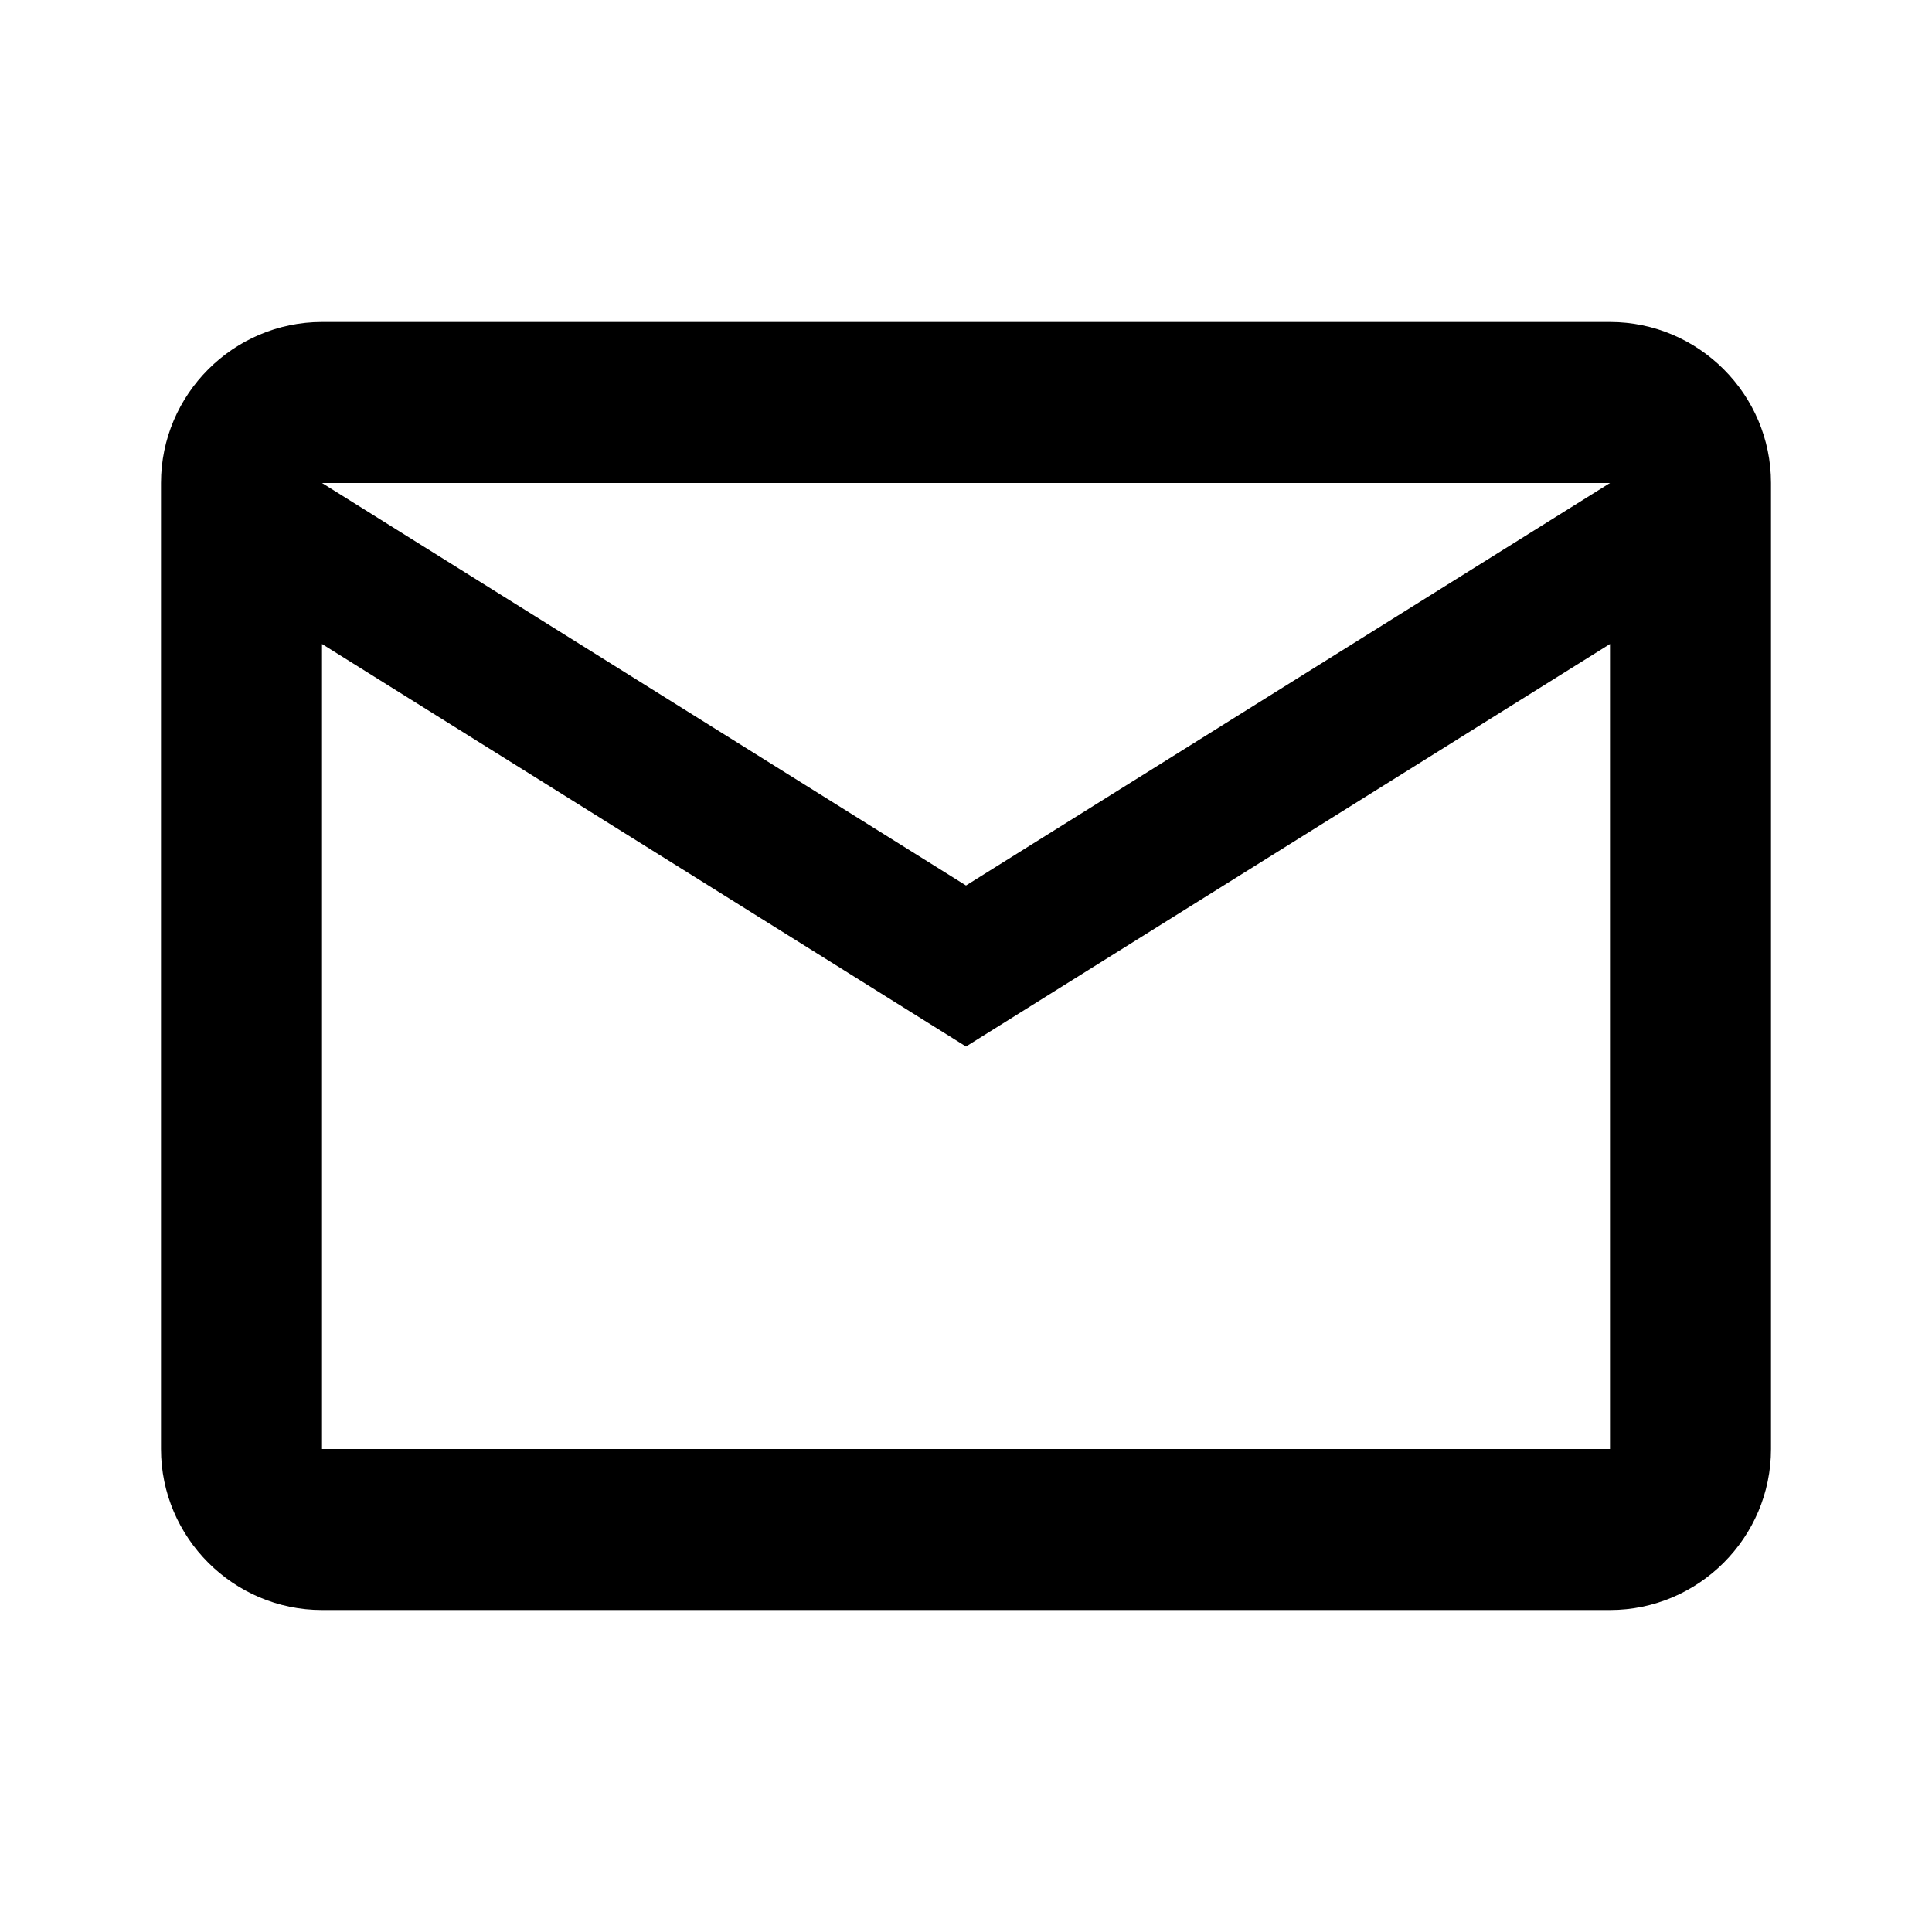
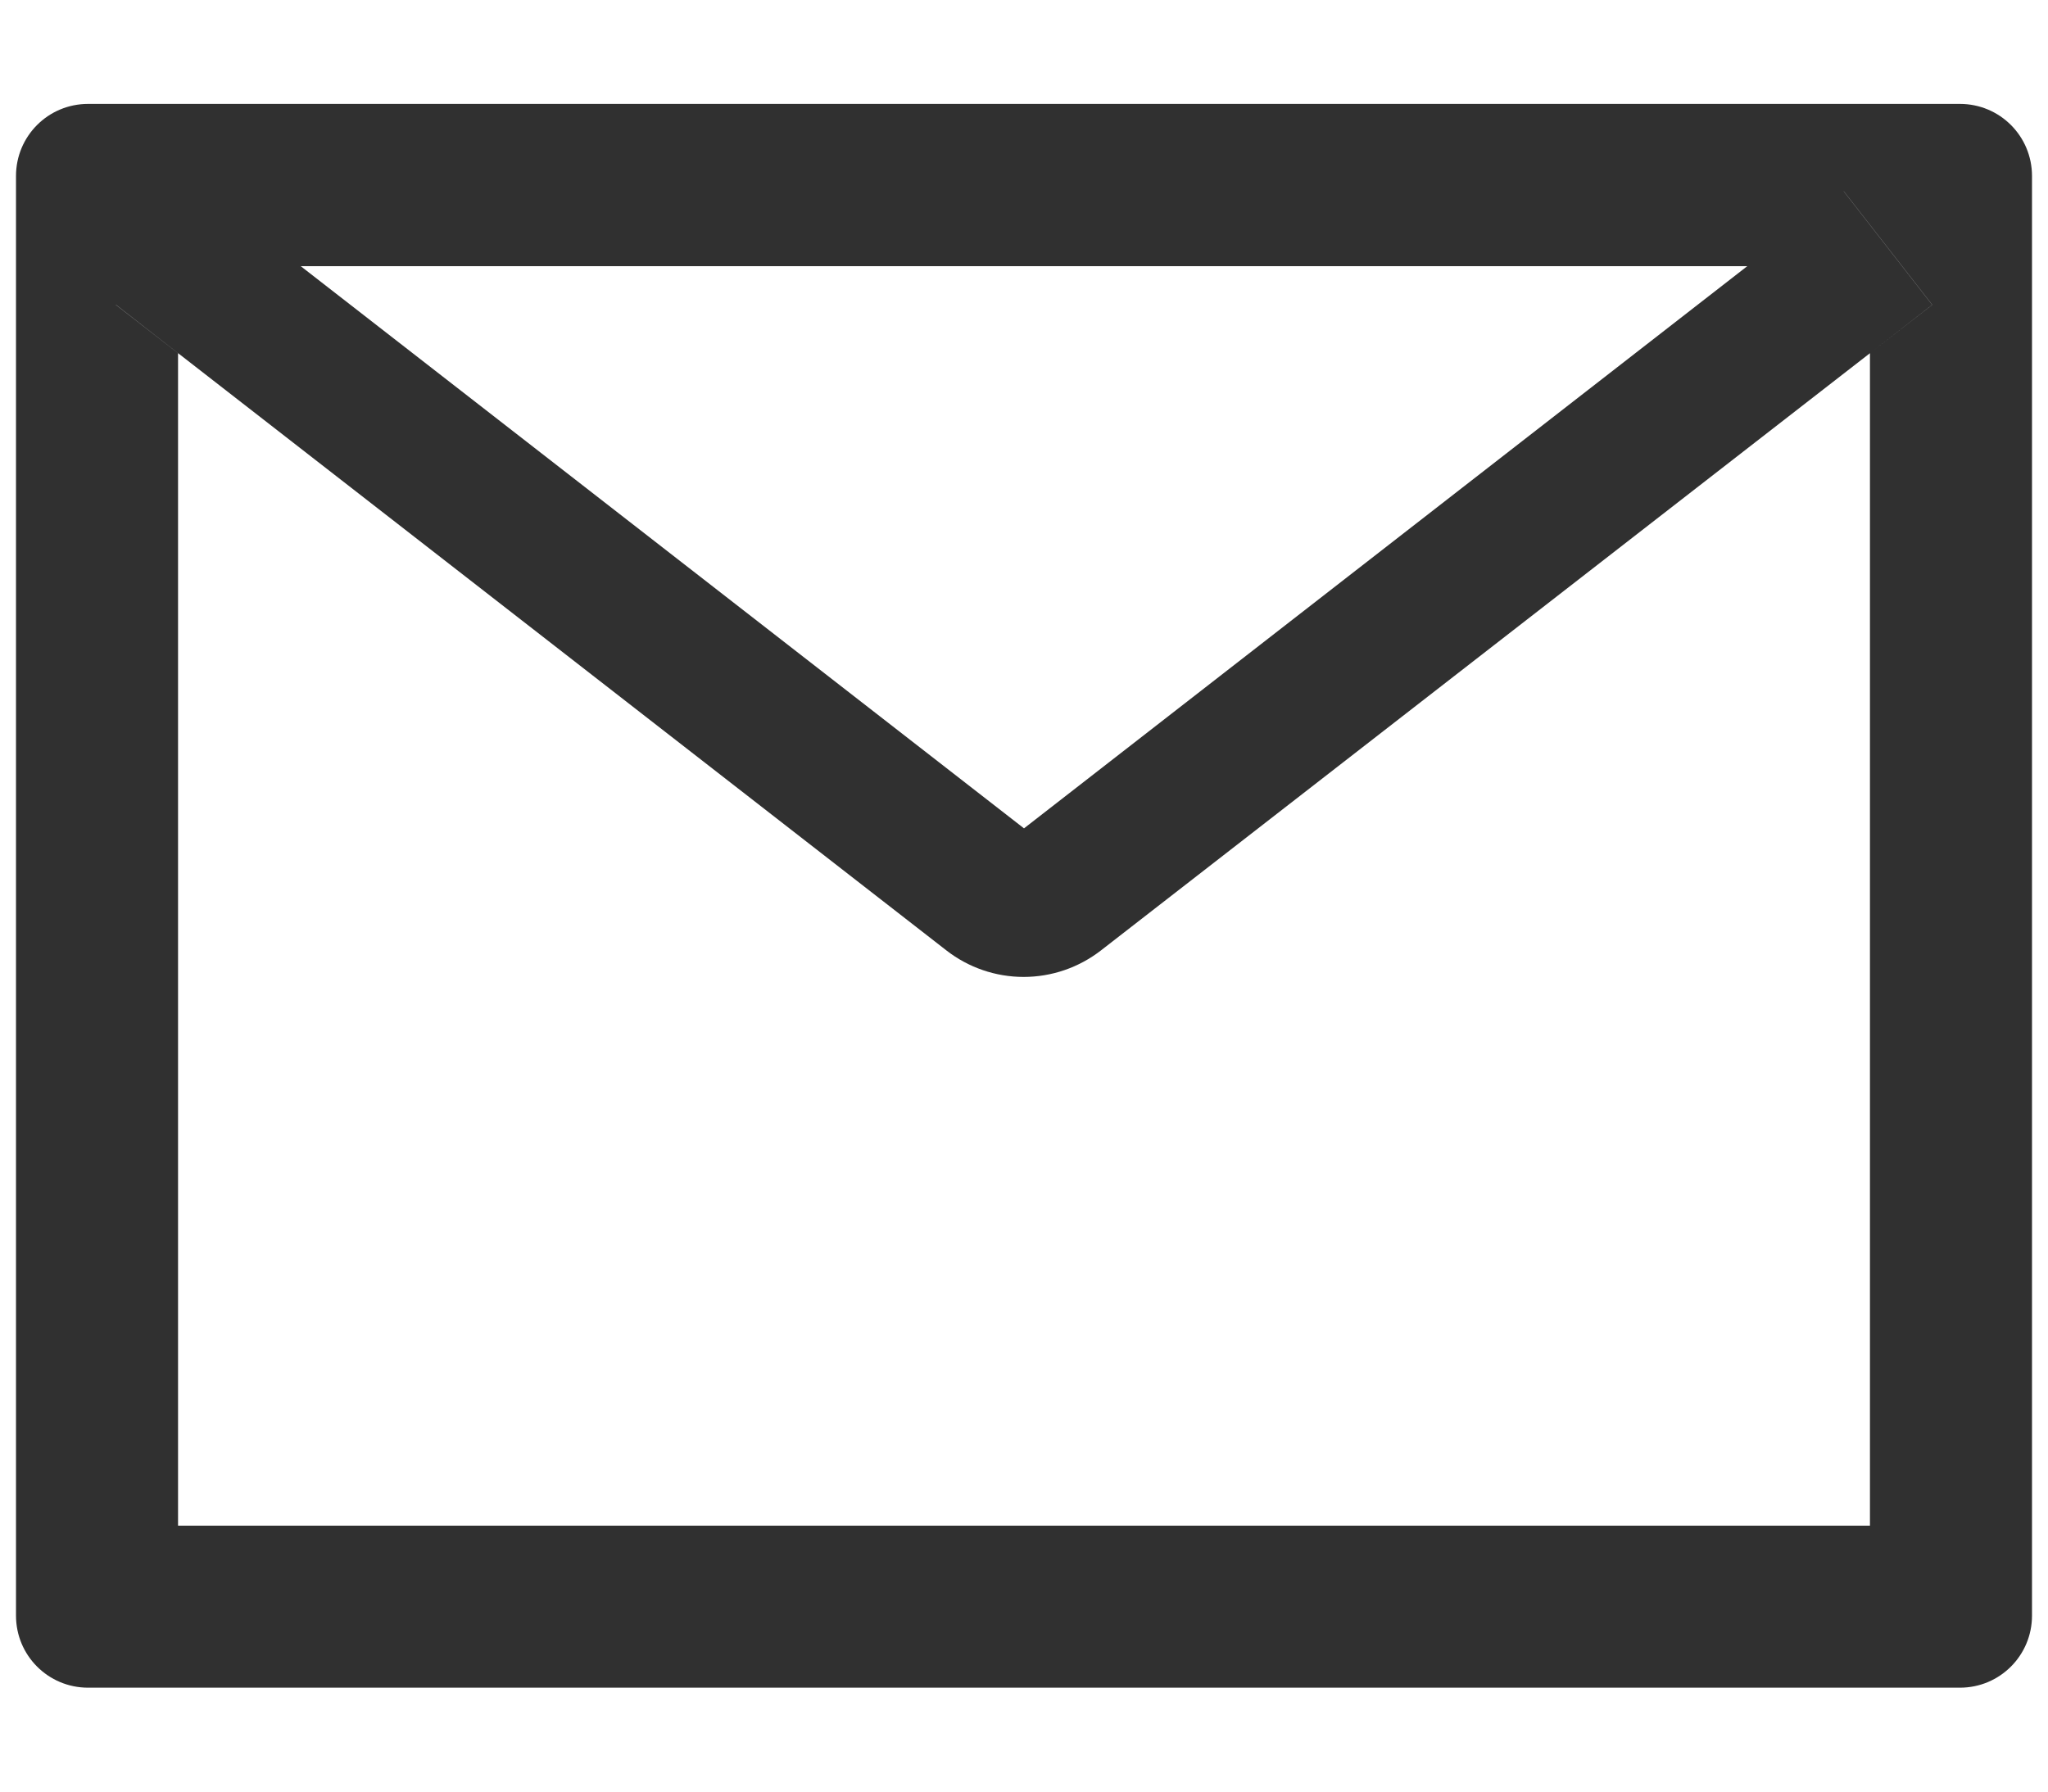
- <svg xmlns="http://www.w3.org/2000/svg" height="24px" viewBox="0 0 24 24" width="24px" fill="#000000">
-   <path d="M0 0h24v24H0V0z" fill="none" />
-   <path d="M22 6c0-1.1-.9-2-2-2H4c-1.1 0-2 .9-2 2v12c0 1.1.9 2 2 2h16c1.1 0 2-.9 2-2V6zm-2 0l-8 5-8-5h16zm0 12H4V8l8 5 8-5v10z" />
+ <svg xmlns="http://www.w3.org/2000/svg" width="16" height="14" viewBox="0 0 16 14" fill="none">
+   <path d="M15.312 0.812H0.688C0.376 0.812 0.125 1.064 0.125 1.375V12.625C0.125 12.936 0.376 13.188 0.688 13.188H15.312C15.624 13.188 15.875 12.936 15.875 12.625V1.375C15.875 1.064 15.624 0.812 15.312 0.812ZM14.609 2.76V11.922H1.391V2.76L0.905 2.382L1.596 1.495L2.349 2.08H13.653L14.405 1.495L15.096 2.382L14.609 2.76V2.76ZM13.653 2.078L8 6.473L2.347 2.078L1.595 1.493L0.904 2.38L1.389 2.758L7.394 7.427C7.566 7.561 7.779 7.634 7.997 7.634C8.216 7.634 8.428 7.561 8.601 7.427L14.609 2.76L15.095 2.382L14.404 1.495L13.653 2.078Z" fill="#303030" />
</svg>
